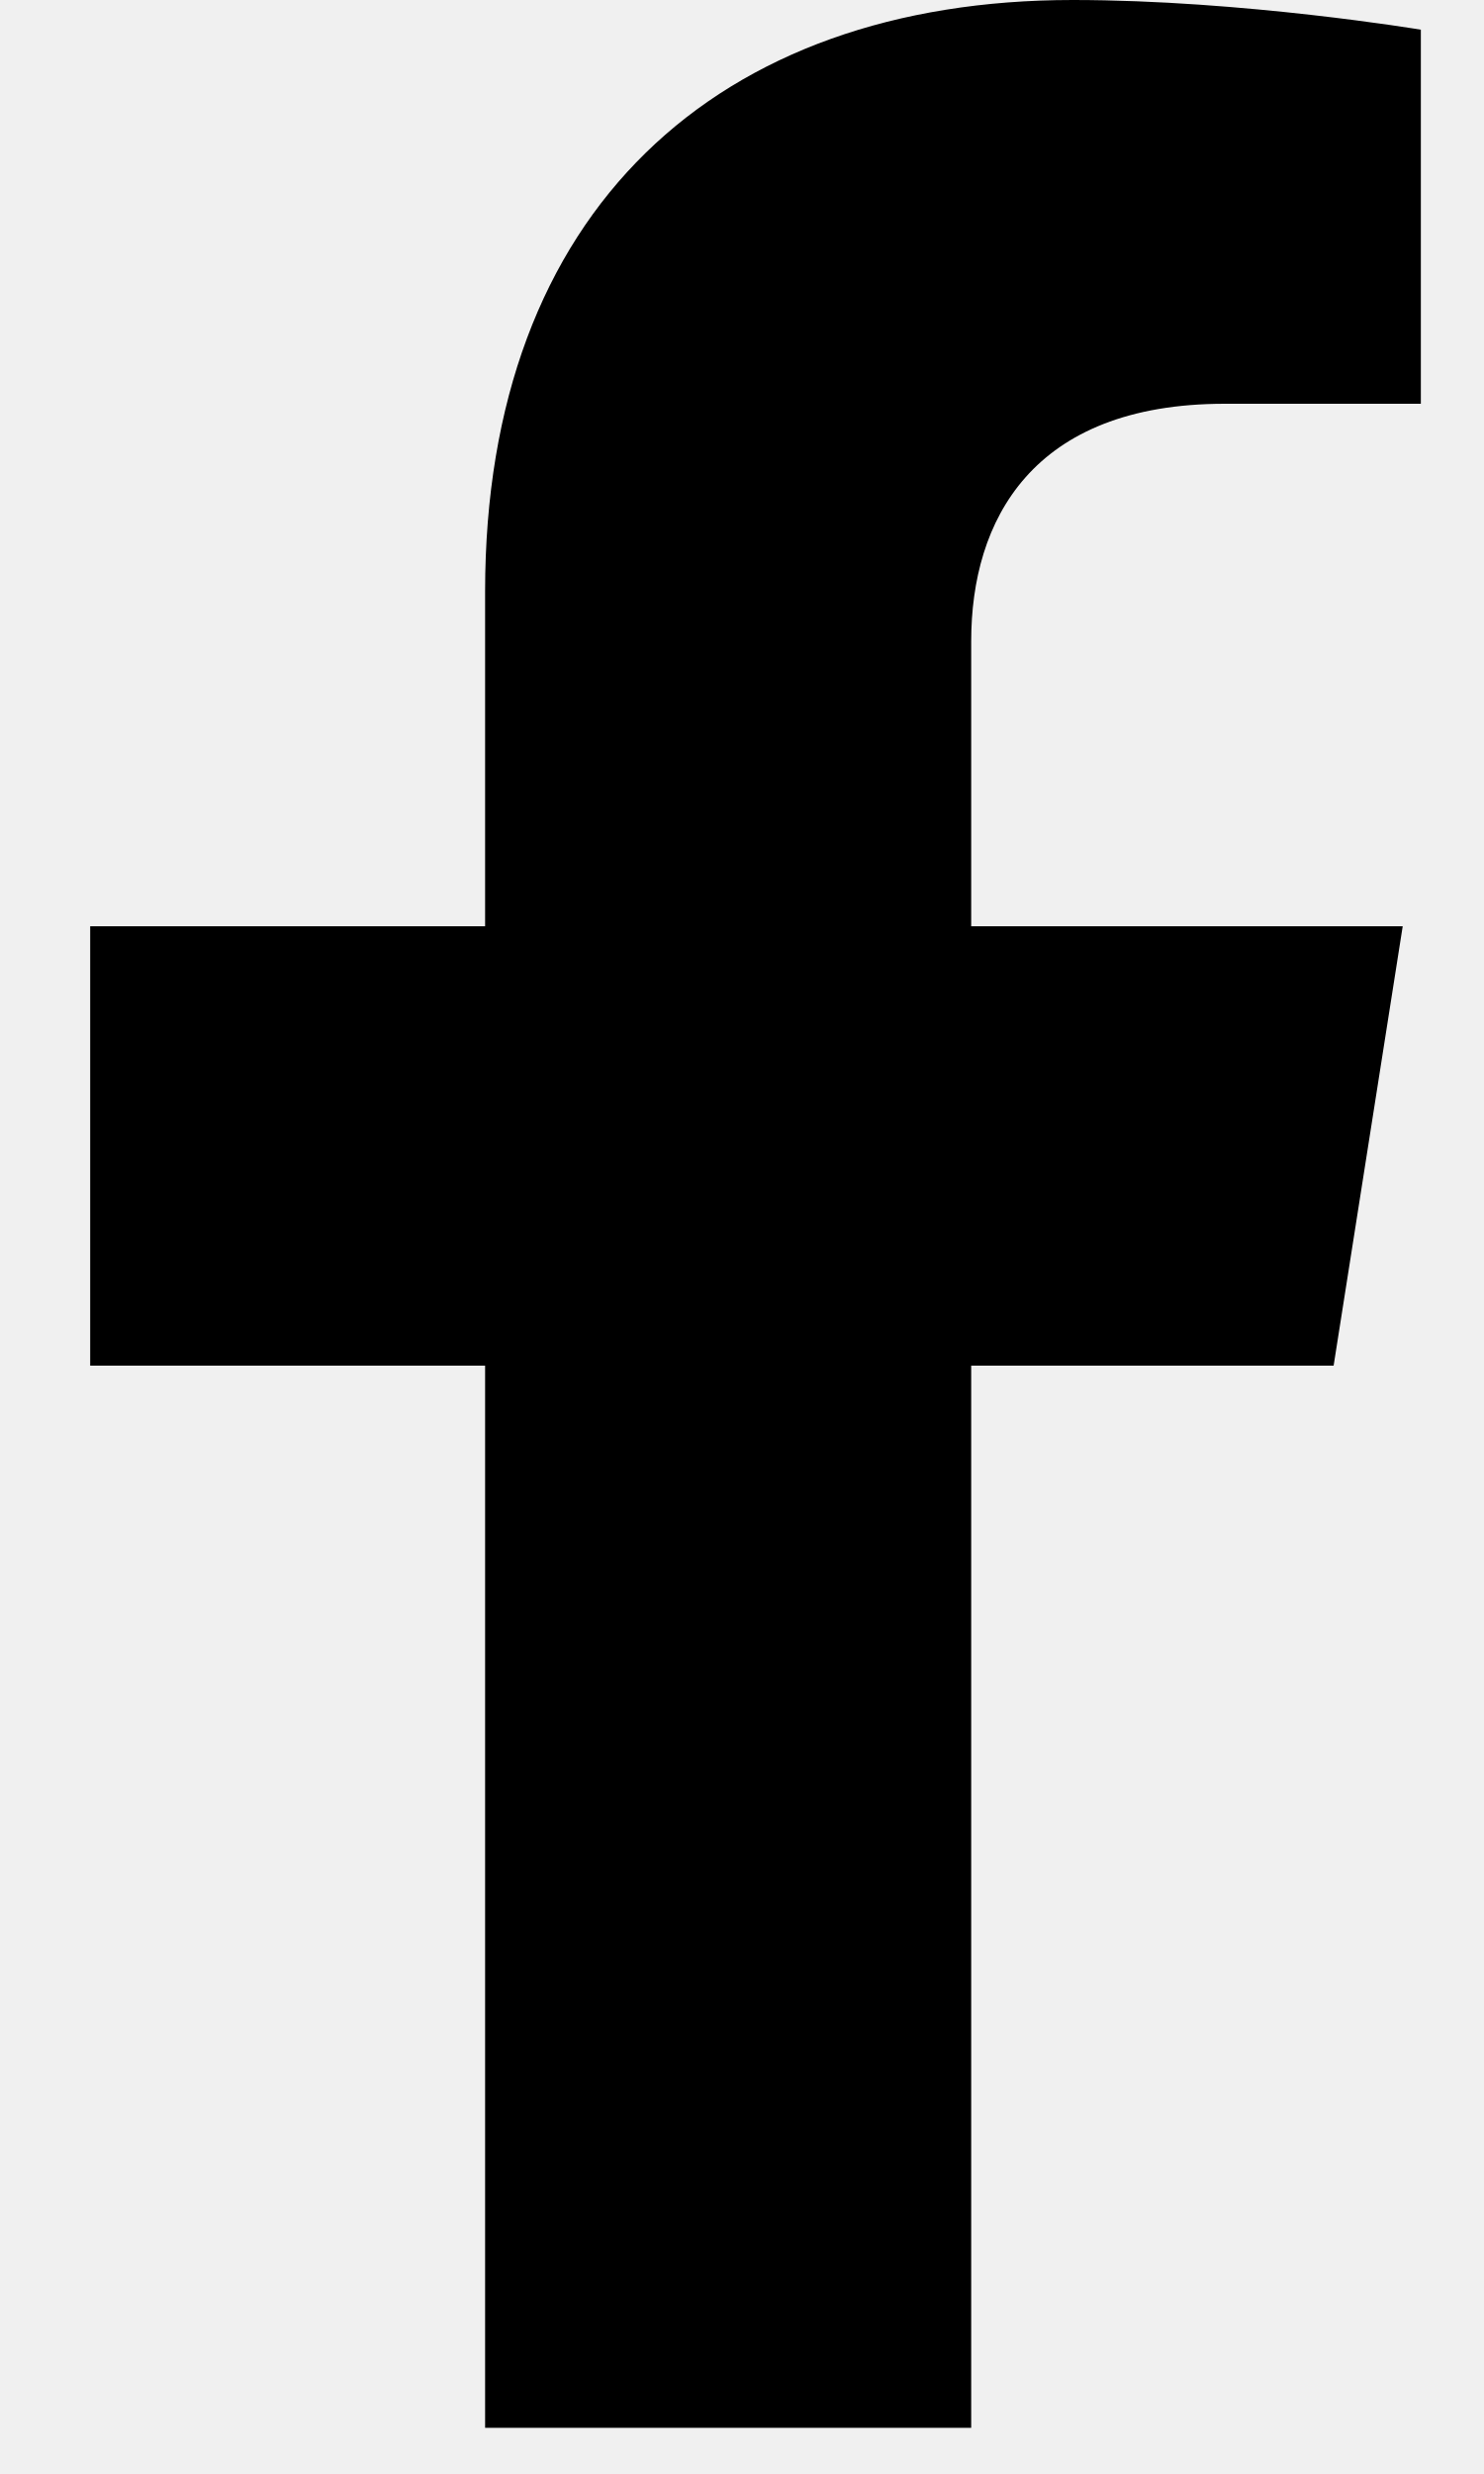
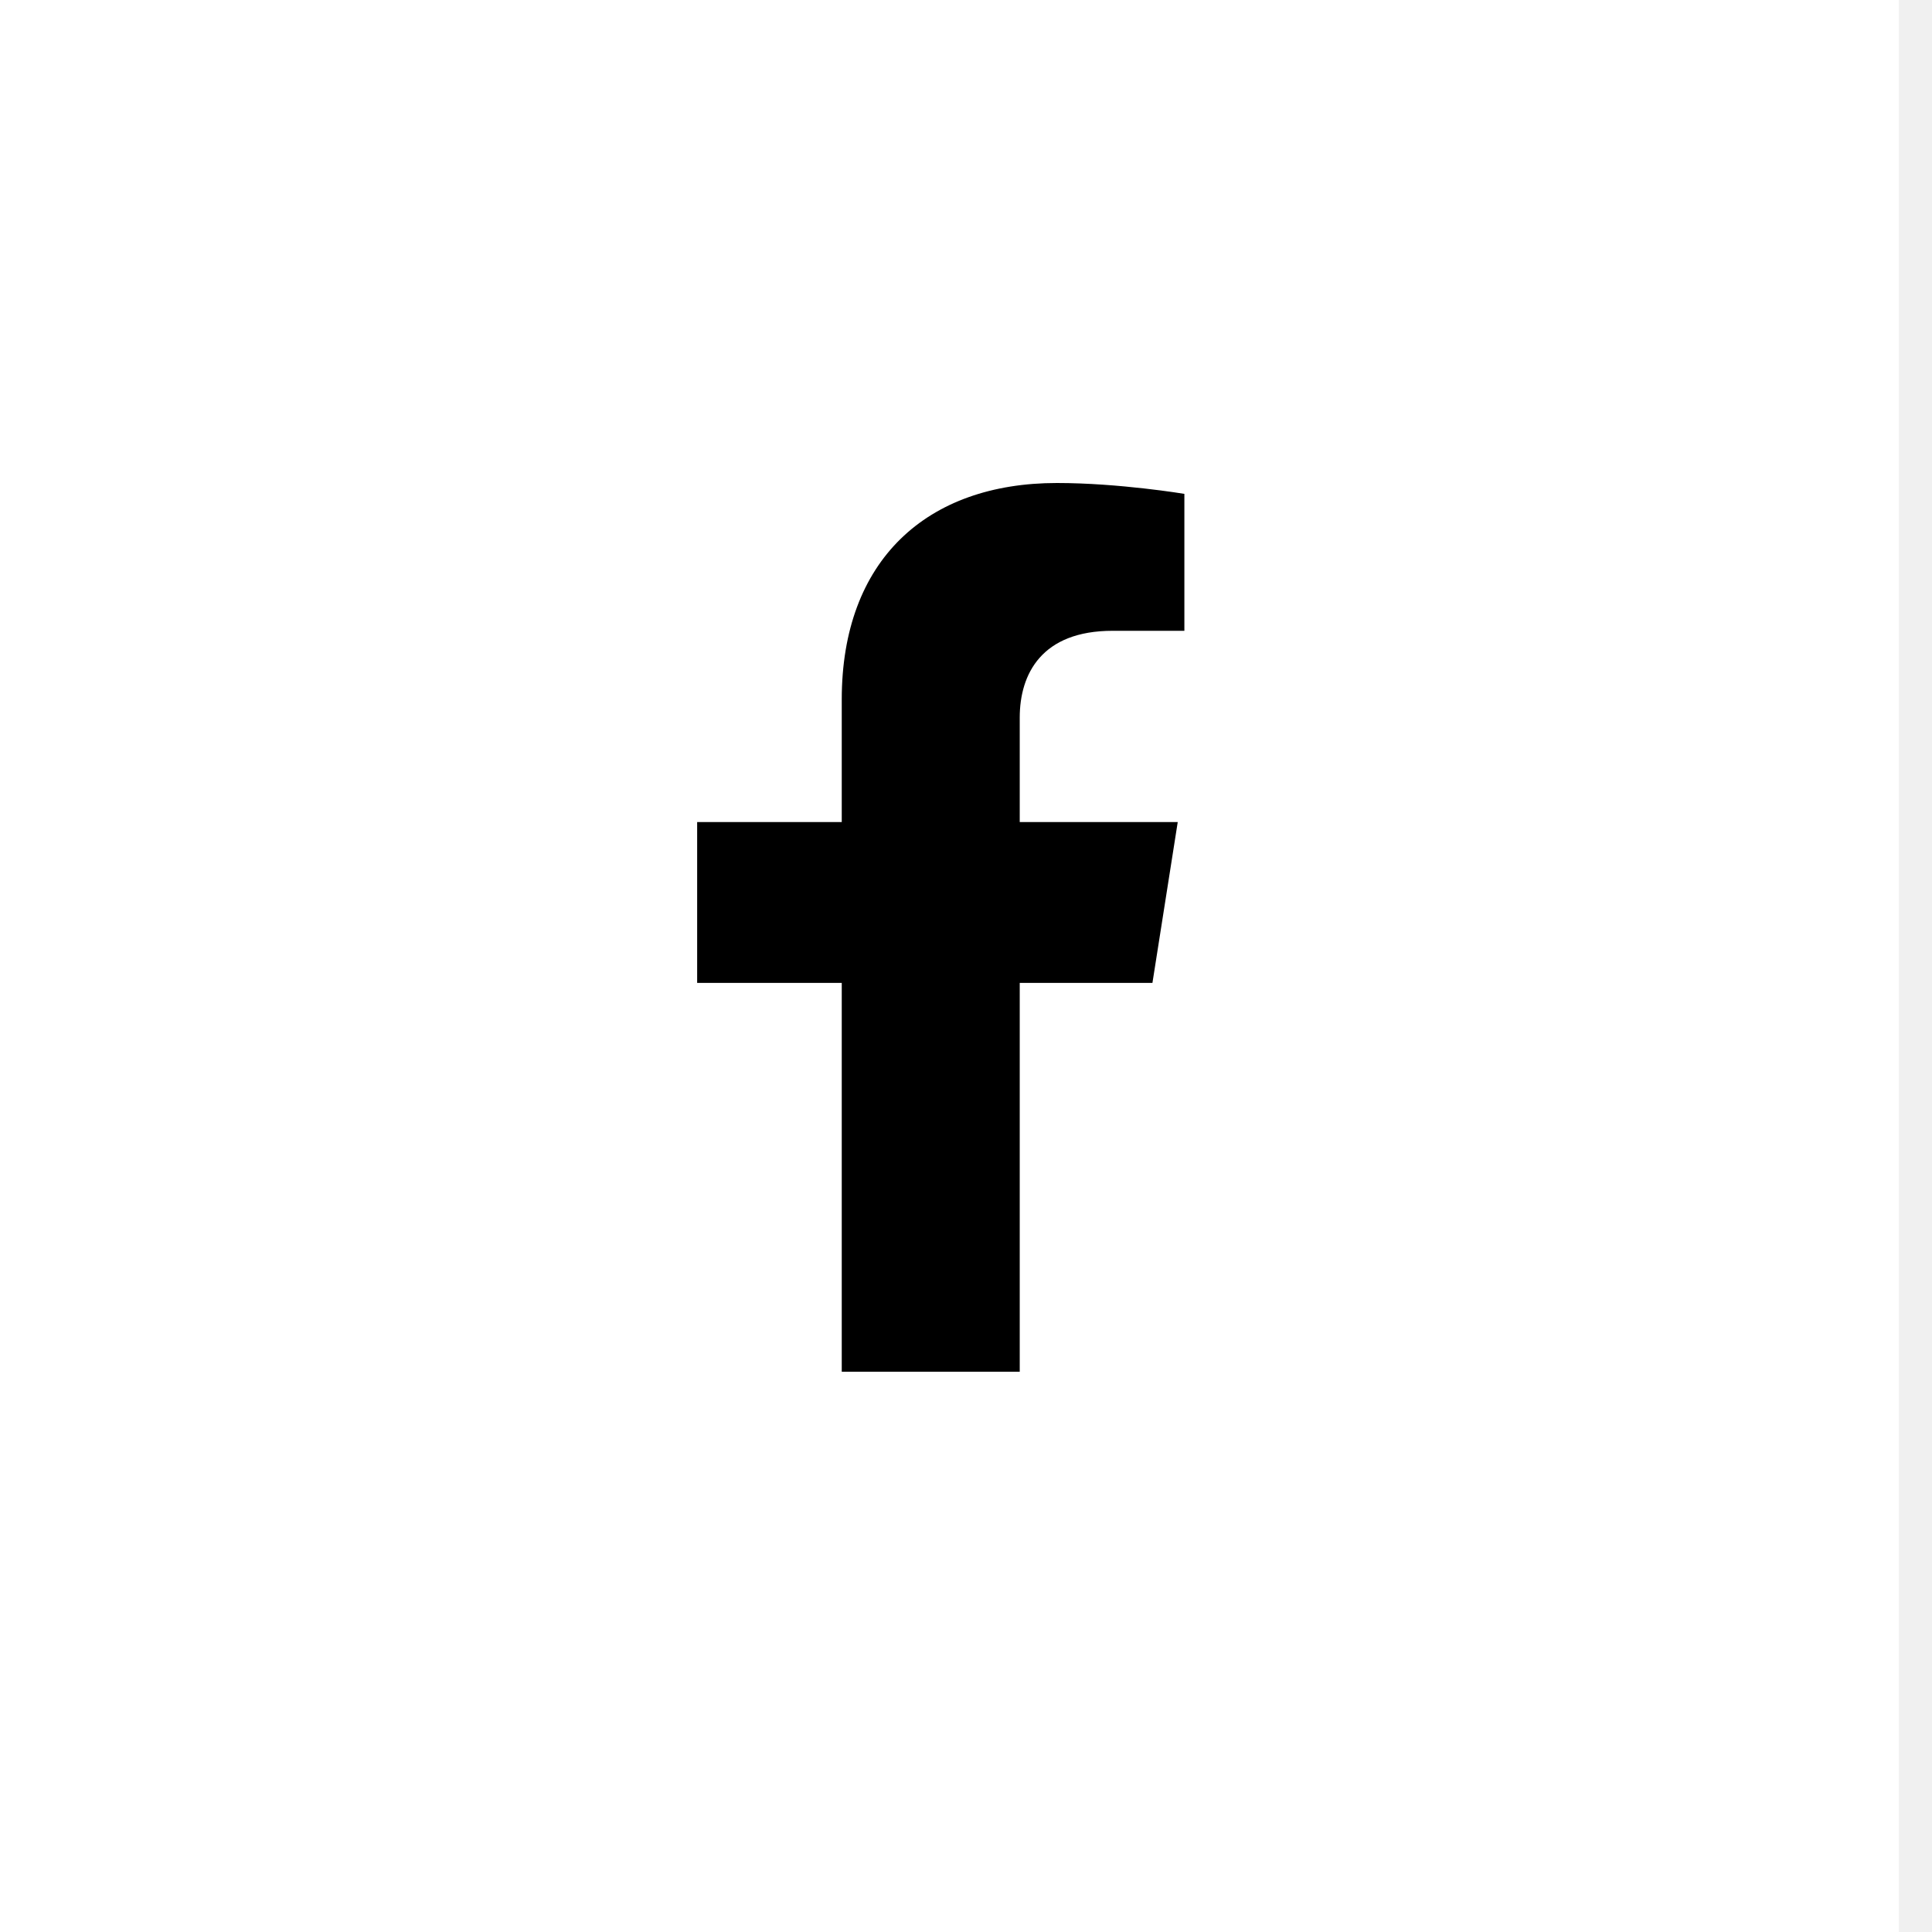
- <svg xmlns="http://www.w3.org/2000/svg" width="9" height="15" viewBox="0 0 9 15" fill="none">
-   <path d="M8.088 8.28L8.507 5.616H5.89V3.887C5.89 3.158 6.256 2.448 7.428 2.448H8.617V0.18C8.617 0.18 7.538 0 6.506 0C4.351 0 2.942 1.276 2.942 3.586V5.616H0.547V8.28H2.942V14.72H5.89V8.28H8.088Z" fill="black" />
+ <svg xmlns="http://www.w3.org/2000/svg" width="32" height="32" viewBox="0 0 32 32" fill="none">
+   <path d="M31.451 0H0V32H31.451V0Z" fill="white" />
+   <path d="M19.088 16.28L19.507 13.616H16.89V11.887C16.89 11.159 17.256 10.448 18.428 10.448H19.617V8.18C19.617 8.18 18.538 8 17.506 8C15.351 8 13.942 9.276 13.942 11.586V13.616H11.547V16.28H13.942V22.72H16.89V16.28H19.088Z" fill="black" />
</svg>
